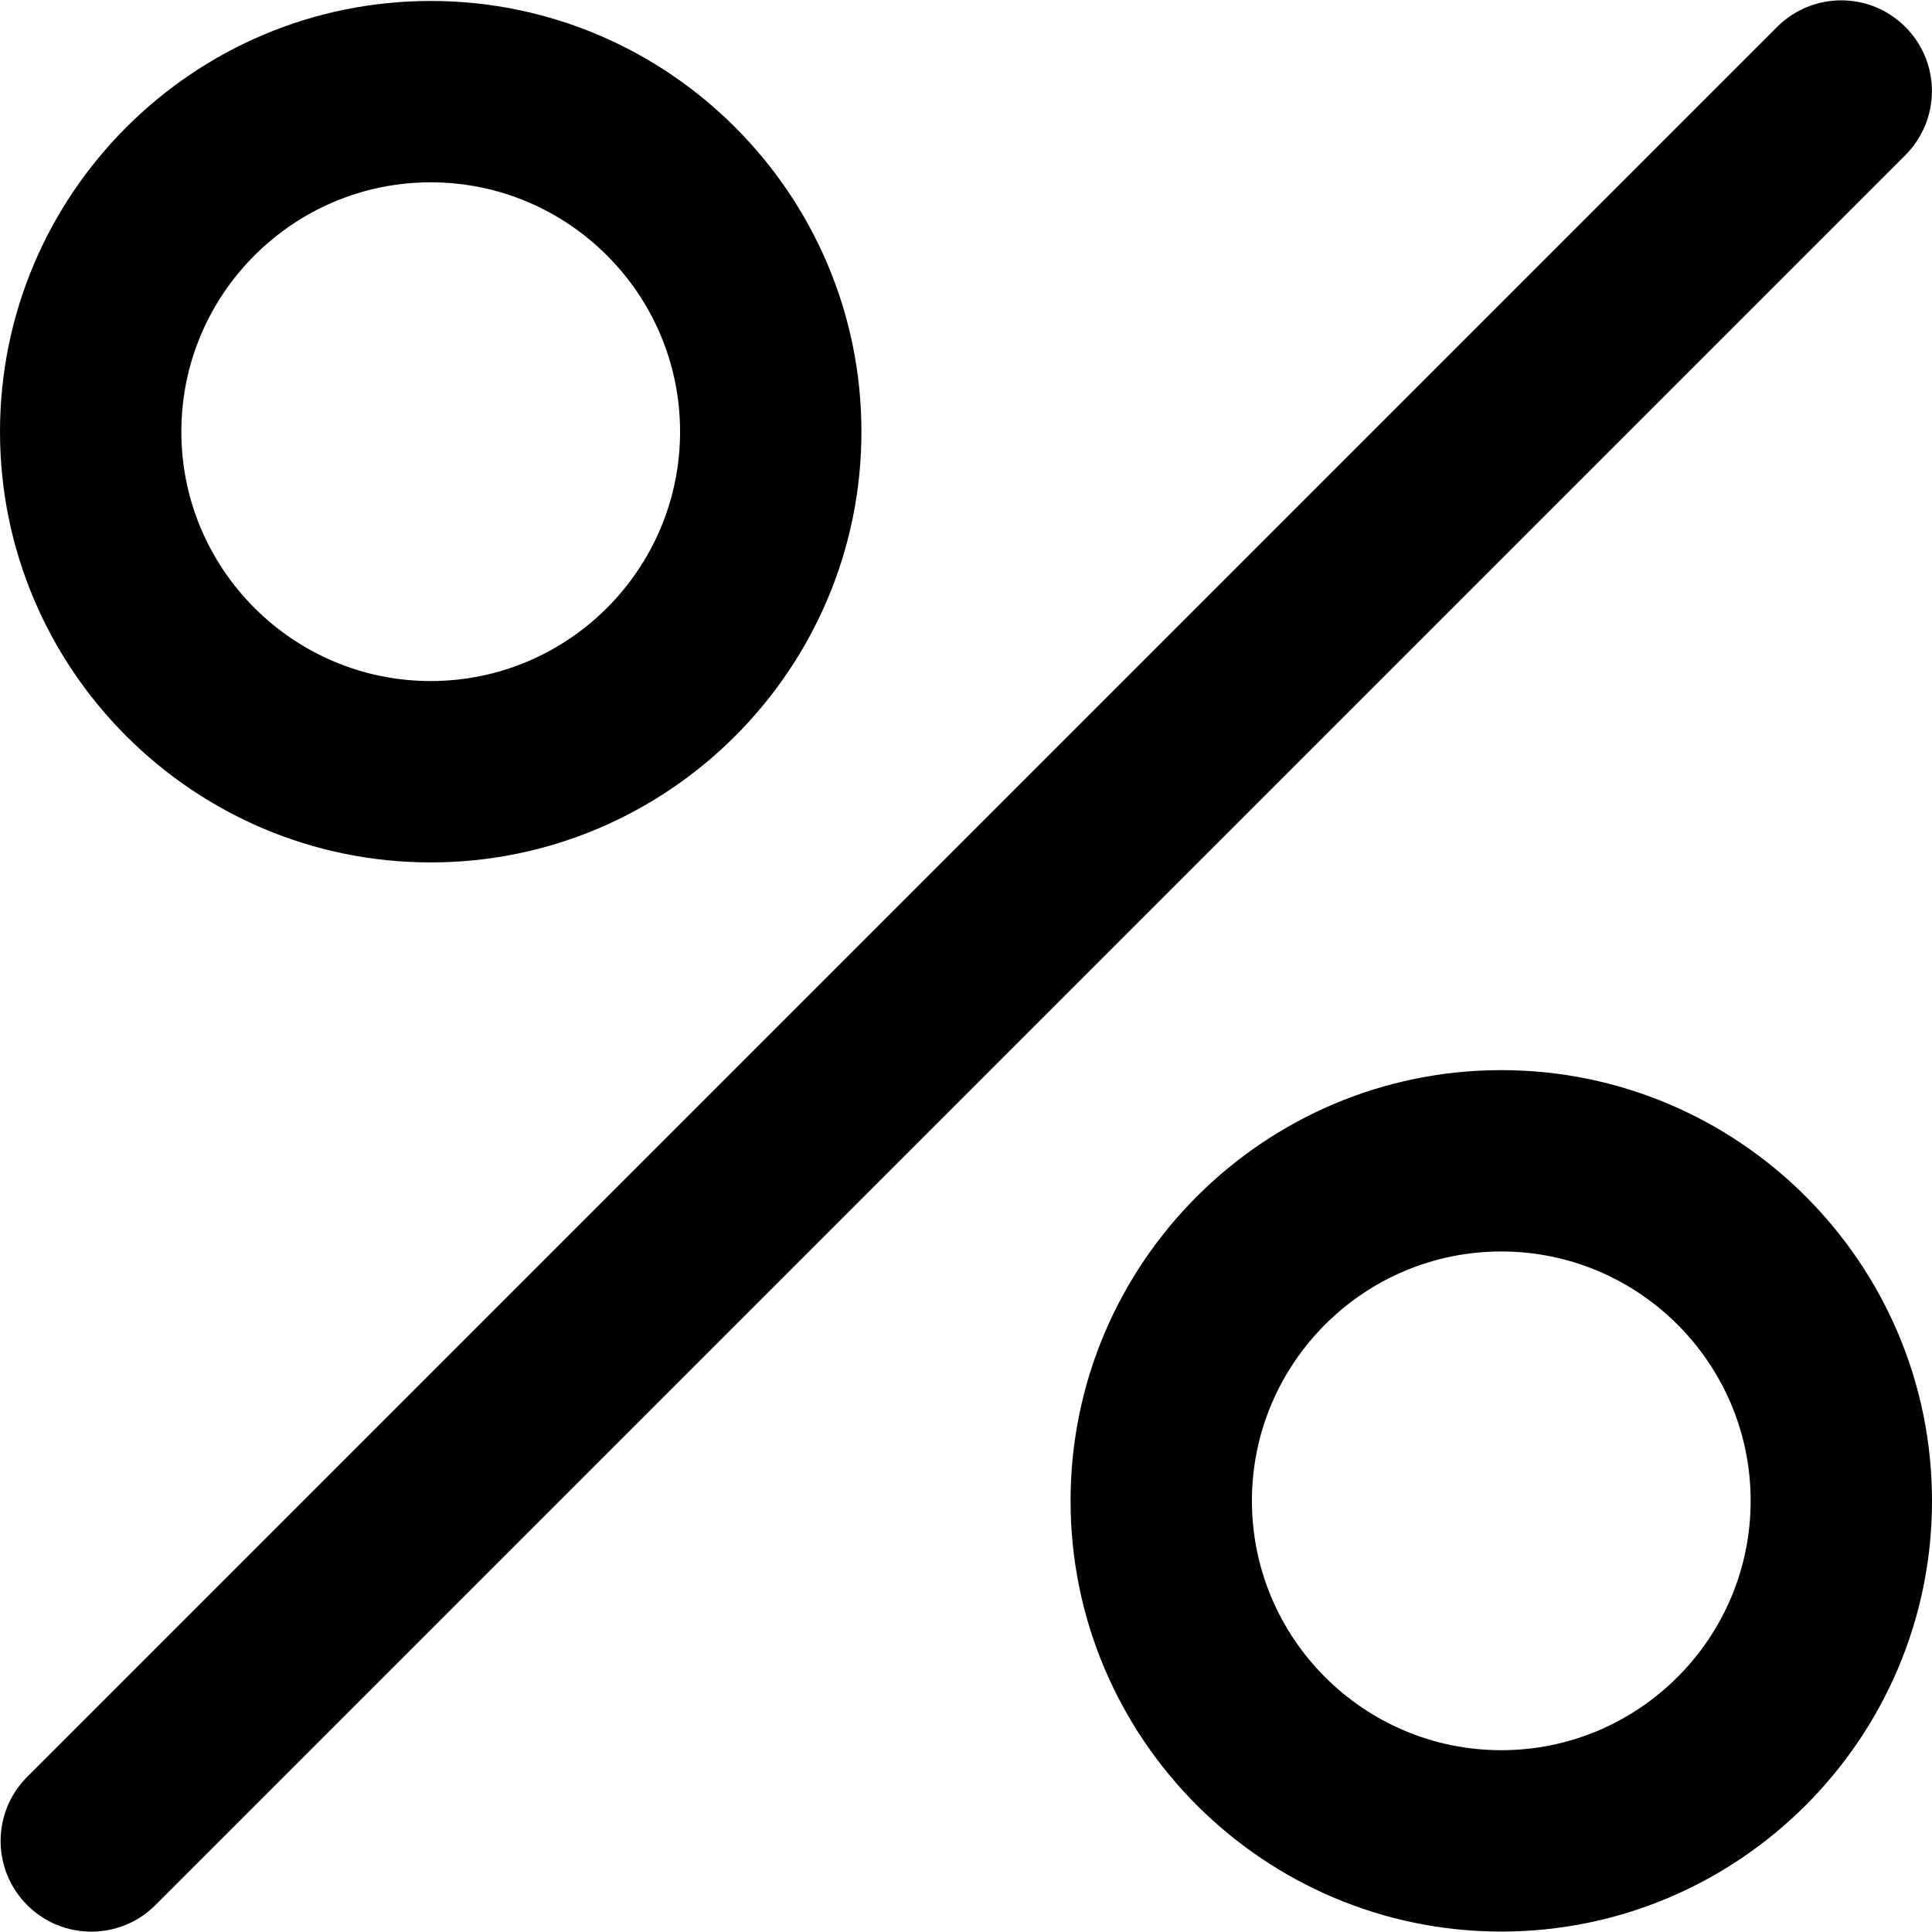
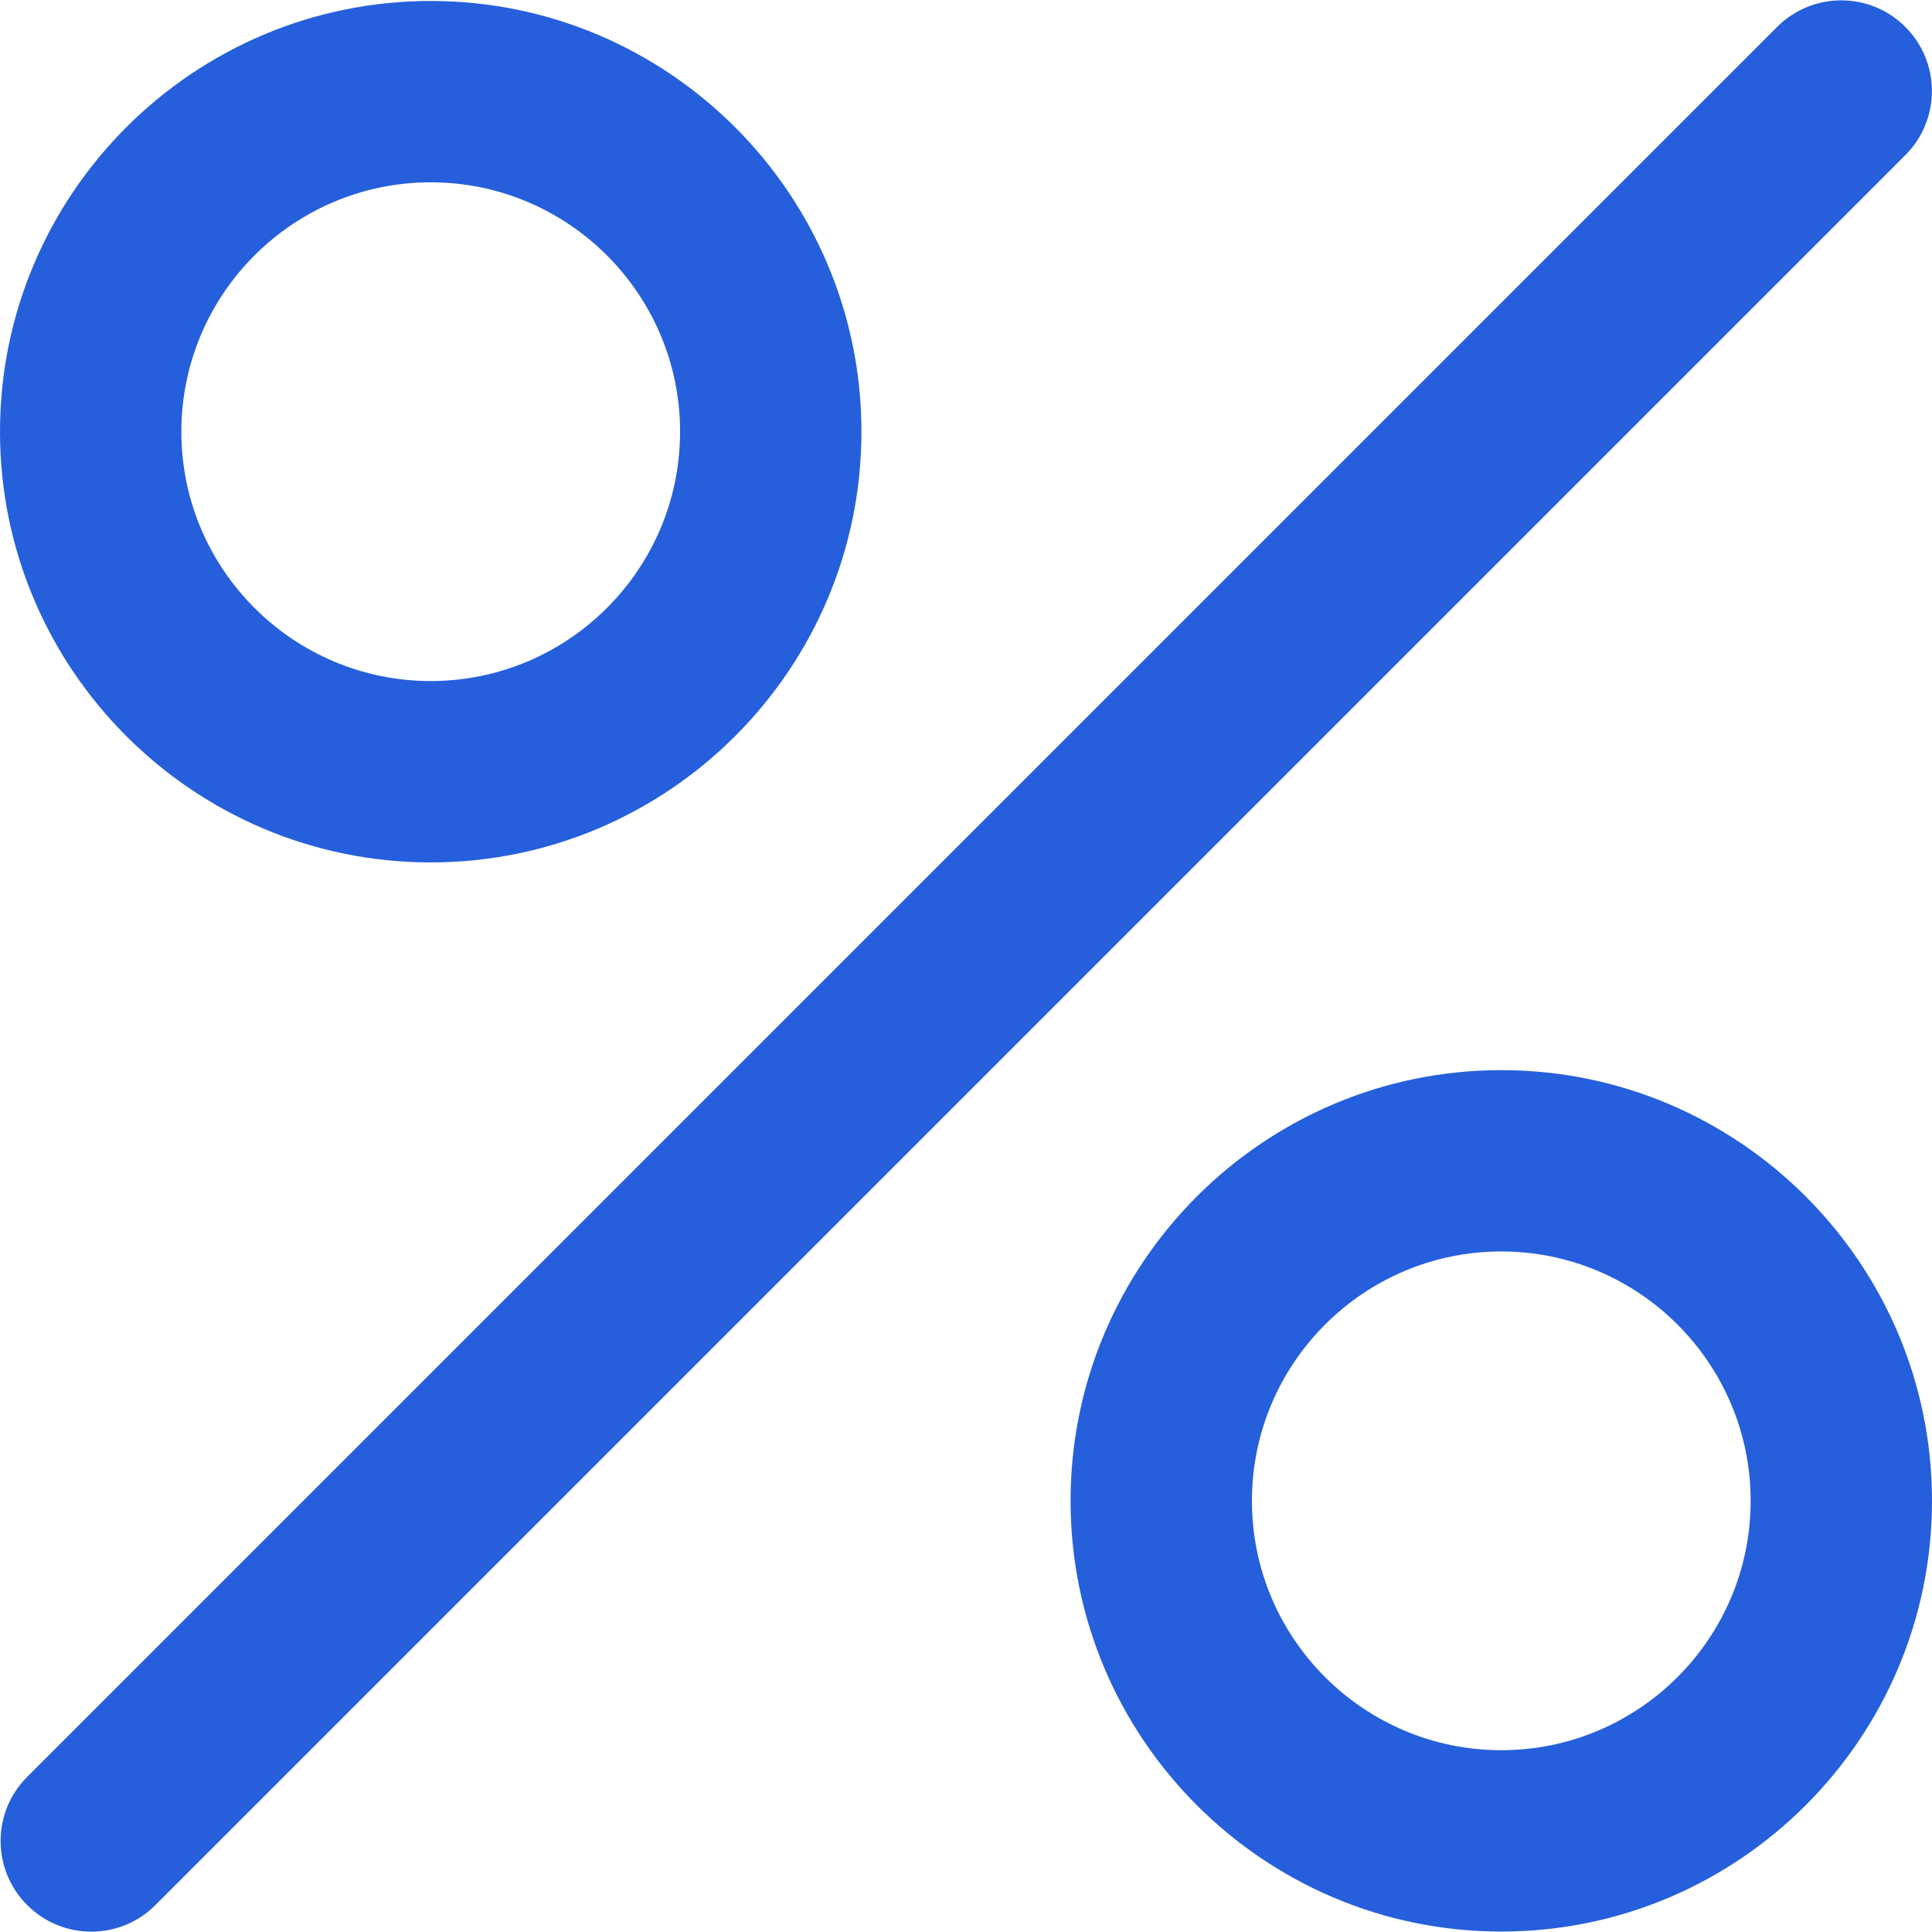
- <svg xmlns="http://www.w3.org/2000/svg" version="1.1" id="Layer_1" x="0px" y="0px" viewBox="0 0 512 512" style="enable-background:new 0 0 512 512;" xml:space="preserve">
+ <svg xmlns="http://www.w3.org/2000/svg" fill="#265fdb" version="1.1" id="Layer_1" x="0px" y="0px" viewBox="0 0 512 512" style="enable-background:new 0 0 512 512;" xml:space="preserve">
  <g>
    <g>
      <path d="M504.936,7.136c-9.38-9.392-24.6-9.392-33.98,0L7.204,470.888c-9.388,9.384-9.388,24.592,0,33.976    c4.692,4.696,10.844,7.044,16.992,7.044s12.3-2.348,16.988-7.044L504.936,41.112C514.324,31.728,514.324,16.52,504.936,7.136z" />
    </g>
  </g>
  <g>
    <g>
      <path d="M114.144,0.256C51.208,0.256,0,51.468,0,114.404s51.208,114.144,114.144,114.144c62.94,0,114.144-51.212,114.144-114.148    S177.08,0.256,114.144,0.256z M114.144,180.484c-36.44,0-66.084-29.648-66.084-66.084c0-36.436,29.648-66.084,66.084-66.084    c36.44,0,66.084,29.648,66.084,66.084C180.228,150.836,150.584,180.484,114.144,180.484z" />
    </g>
  </g>
  <g>
    <g>
      <path d="M397.856,283.596c-62.936,0-114.144,51.208-114.144,114.144s51.208,114.144,114.144,114.144S512,460.68,512,397.74    S460.792,283.596,397.856,283.596z M397.856,463.82c-36.44,0-66.084-29.648-66.084-66.084c0-36.436,29.648-66.084,66.084-66.084    c36.436,0,66.084,29.648,66.084,66.084S434.296,463.82,397.856,463.82z" />
    </g>
  </g>
  <g>
</g>
  <g>
</g>
  <g>
</g>
  <g>
</g>
  <g>
</g>
  <g>
</g>
  <g>
</g>
  <g>
</g>
  <g>
</g>
  <g>
</g>
  <g>
</g>
  <g>
</g>
  <g>
</g>
  <g>
</g>
  <g>
</g>
</svg>
